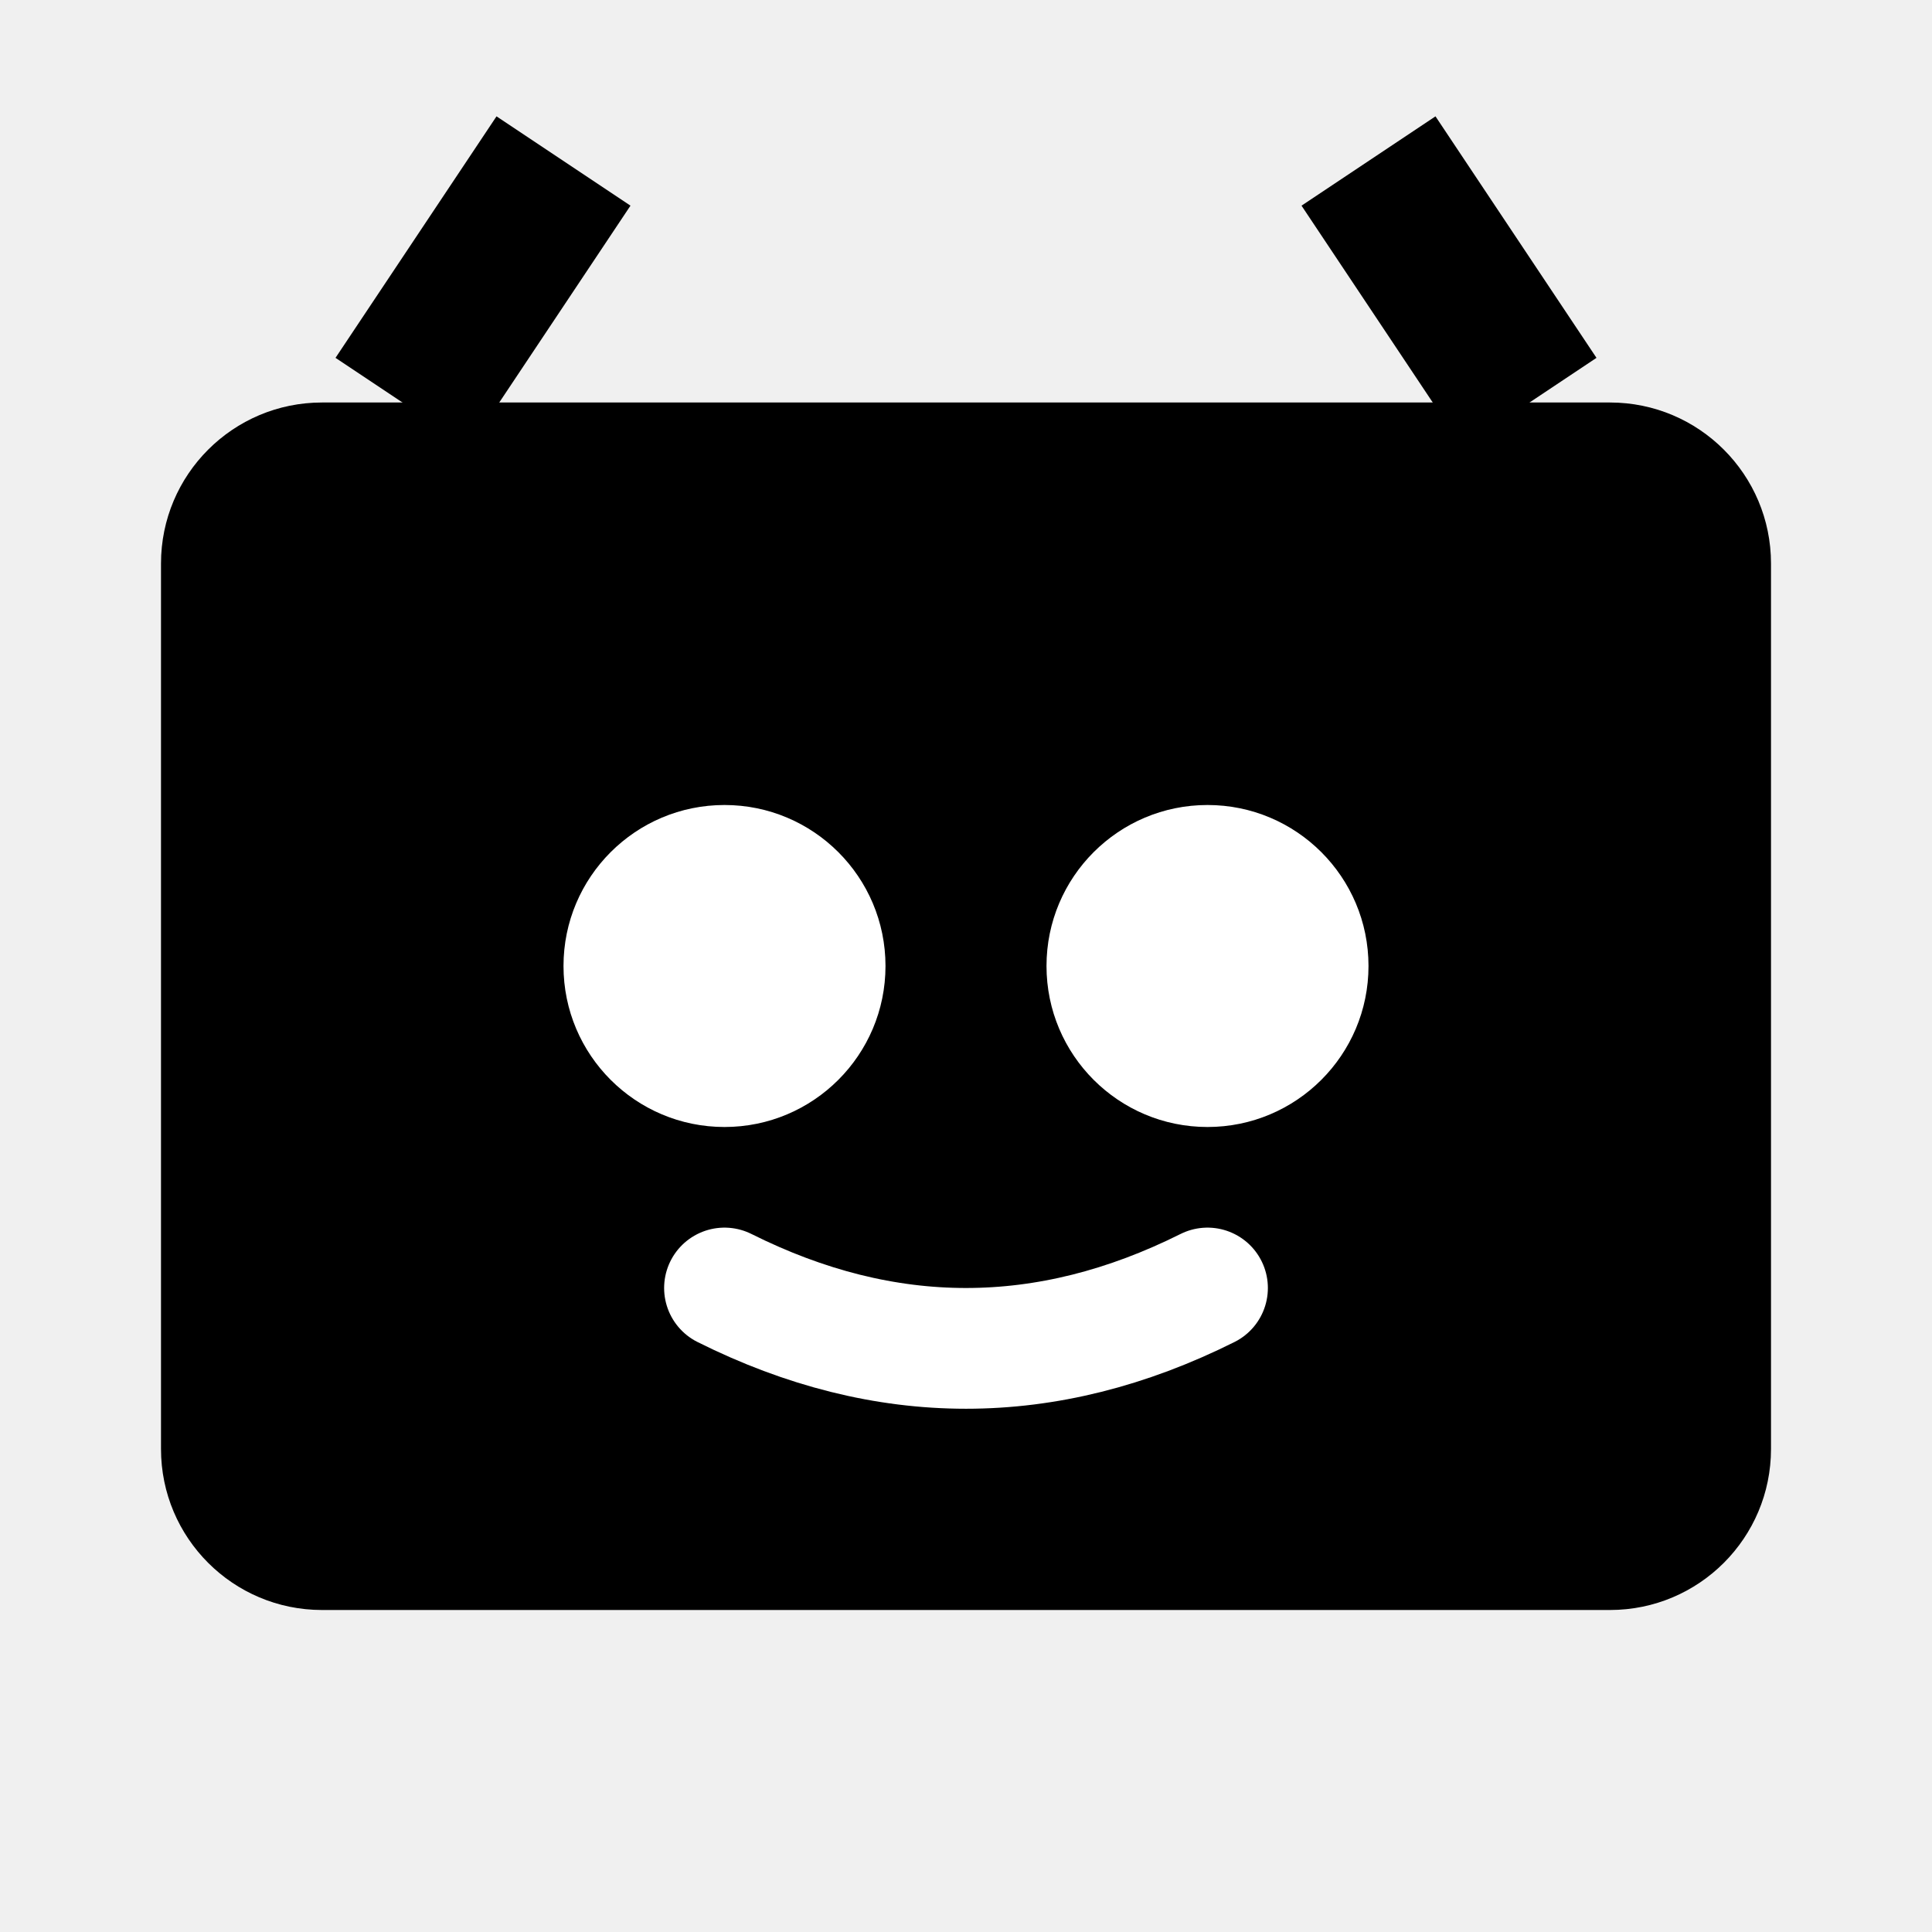
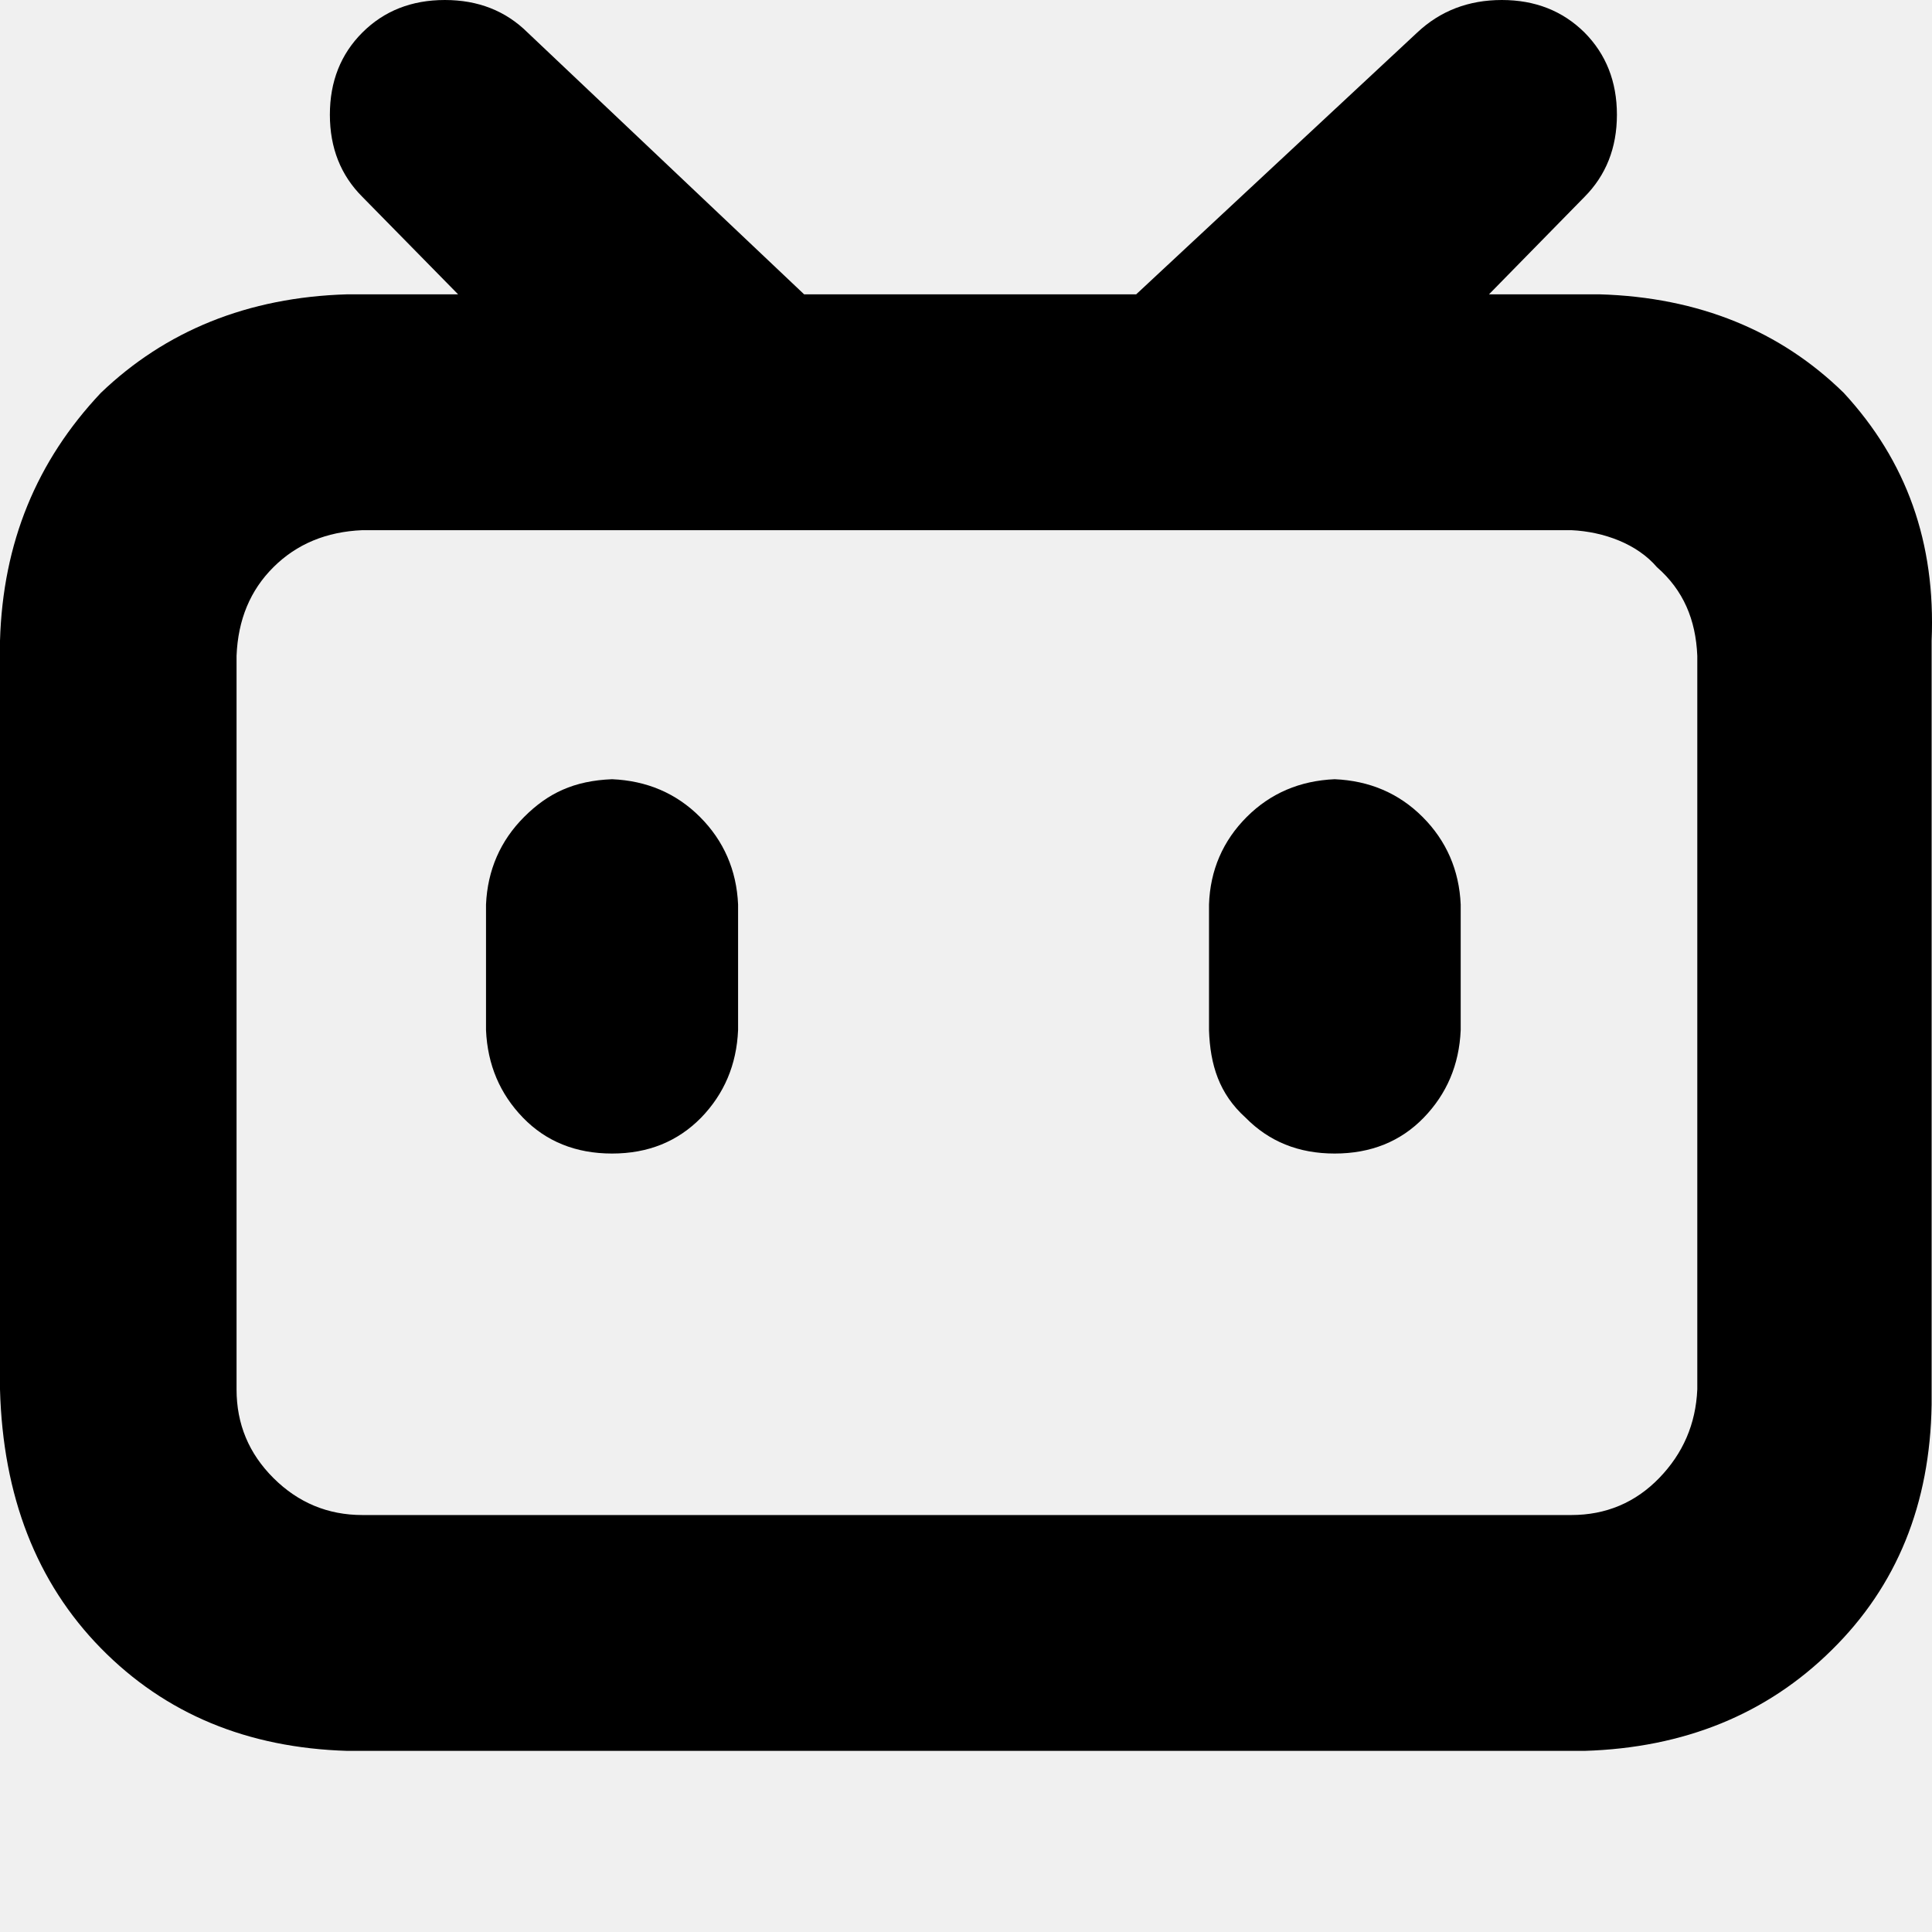
- <svg xmlns="http://www.w3.org/2000/svg" viewBox="0 0 24 24">
-   <rect x="2" y="5" width="20" height="15" rx="2" fill="currentColor" />
-   <path d="M7 2 L5 5" stroke="currentColor" stroke-width="2" fill="none" />
-   <path d="M17 2 L19 5" stroke="currentColor" stroke-width="2" fill="none" />
-   <circle cx="9" cy="12" r="2" fill="#fff" />
-   <circle cx="15" cy="12" r="2" fill="#fff" />
-   <path d="M9 16c2 1 4 1 6 0" stroke="#fff" stroke-width="1.5" fill="none" stroke-linecap="round" />
+ <svg xmlns="http://www.w3.org/2000/svg" viewBox="0 0 512 512">
+   <path d="M488.6 104.1C505.3 122.2 513 143.8 511.9 169.8V372.2C511.5 398.6 502.7 420.3 485.4 437.3C468.2 454.3 446.3 463.2 419.9 464H92.02C65.57 463.2 43.81 454.2 26.74 436.8C9.682 419.4 .767 396.5 0 368.2V169.8C.767 143.8 9.682 122.2 26.74 104.1C43.81 87.75 65.57 78.77 92.02 78H121.4L96.05 52.19C90.3 46.46 87.42 39.19 87.42 30.4C87.42 21.6 90.3 14.34 96.05 8.603C101.8 2.868 109.1 0 117.9 0C126.7 0 134 2.868 139.8 8.603L213.1 78H301.1L375.6 8.603C381.7 2.868 389.2 0 398 0C406.8 0 414.1 2.868 419.9 8.603C425.6 14.34 428.5 21.6 428.5 30.4C428.5 39.19 425.6 46.46 419.9 52.19L394.6 78L423.9 78C450.3 78.77 471.9 87.75 488.6 104.1H488.6zM449.8 173.8C449.4 164.2 446.1 156.4 439.1 150.3C433.9 144.2 425.1 140.9 416.4 140.5H96.05C86.46 140.9 78.6 144.2 72.47 150.3C66.33 156.4 63.07 164.2 62.69 173.8V368.2C62.69 377.4 65.95 385.2 72.47 391.7C78.99 398.2 86.85 401.5 96.05 401.5H416.4C425.6 401.5 433.4 398.2 439.7 391.7C446 385.2 449.4 377.4 449.8 368.2L449.8 173.8zM185.5 216.5C191.8 222.8 195.2 230.6 195.6 239.7V273C195.2 282.2 191.9 289.9 185.8 296.2C179.6 302.5 171.8 305.7 162.2 305.7C152.6 305.7 144.7 302.5 138.6 296.2C132.5 289.9 129.2 282.2 128.8 273V239.7C129.2 230.6 132.6 222.8 138.9 216.5C145.2 210.2 152.1 206.9 162.2 206.5C171.4 206.9 179.2 210.2 185.5 216.5H185.5zM377 216.5C383.3 222.8 386.7 230.6 387.1 239.7V273C386.7 282.2 383.4 289.9 377.3 296.2C371.2 302.5 363.3 305.7 353.7 305.7C344.1 305.7 336.3 302.5 330.1 296.2C323.1 289.9 320.7 282.2 320.4 273V239.7C320.7 230.6 324.1 222.8 330.4 216.5C336.7 210.2 344.5 206.9 353.7 206.5C362.9 206.9 370.7 210.2 377 216.5H377z" />
</svg>
